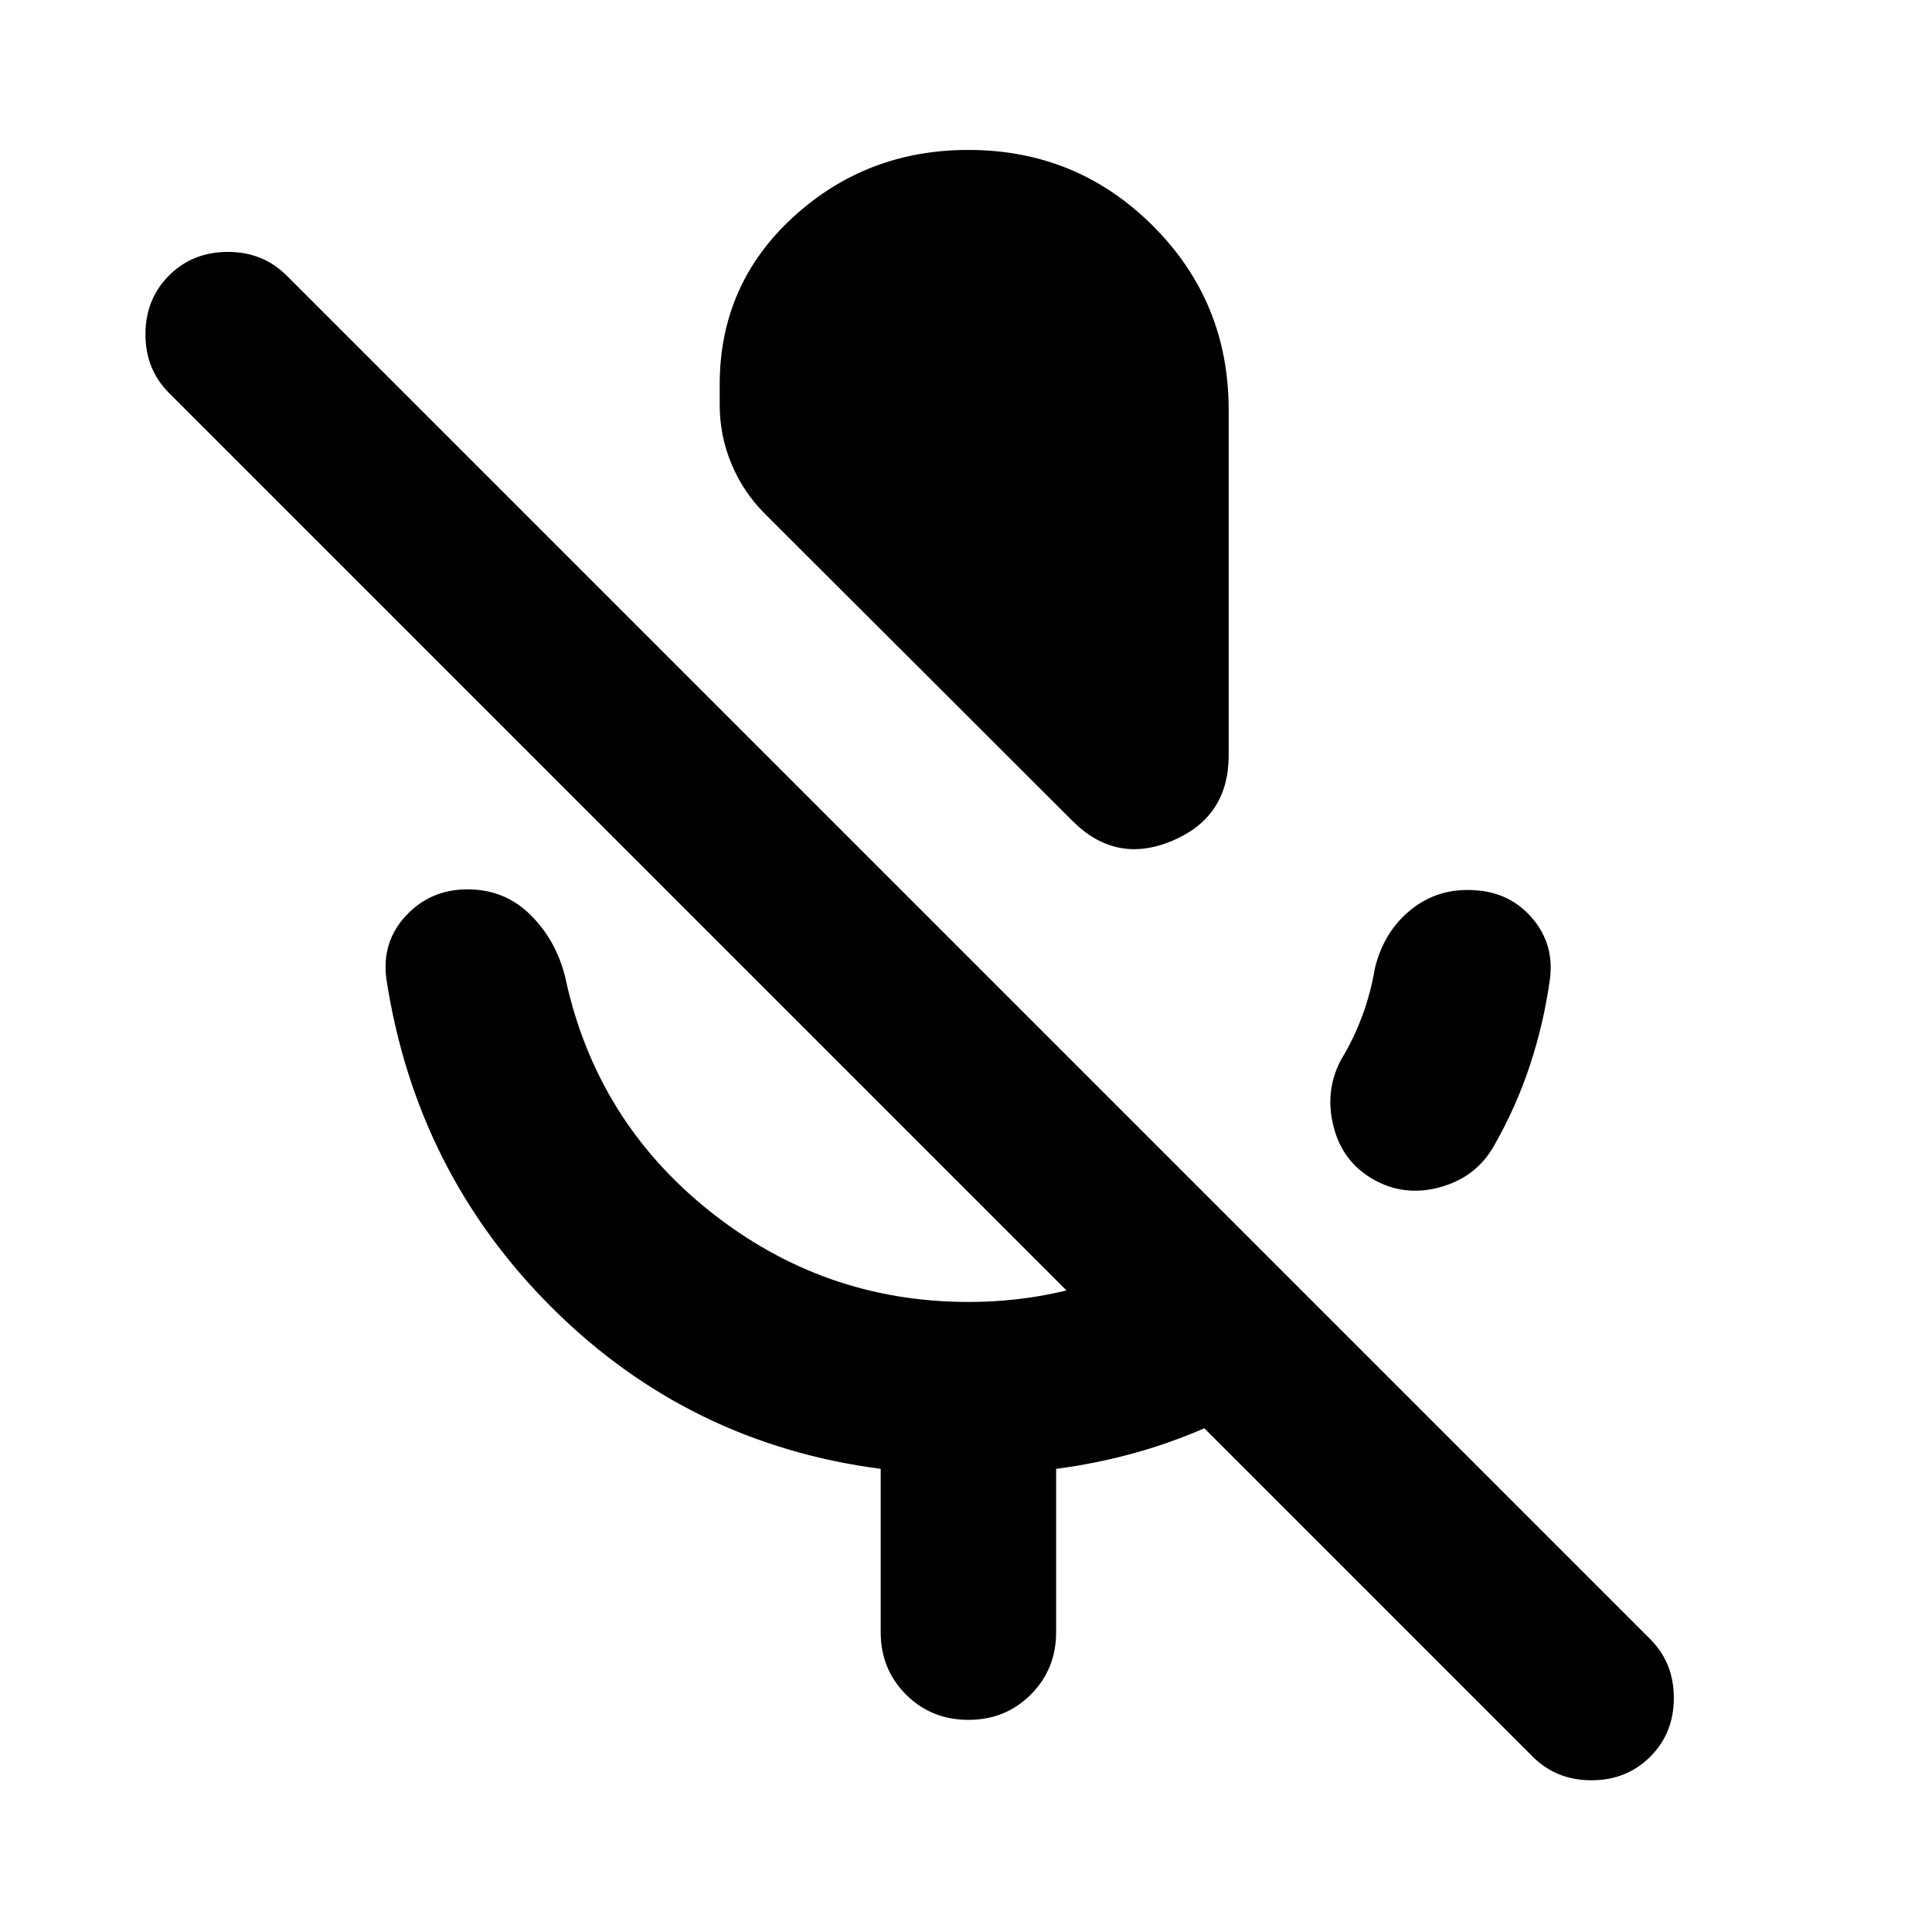
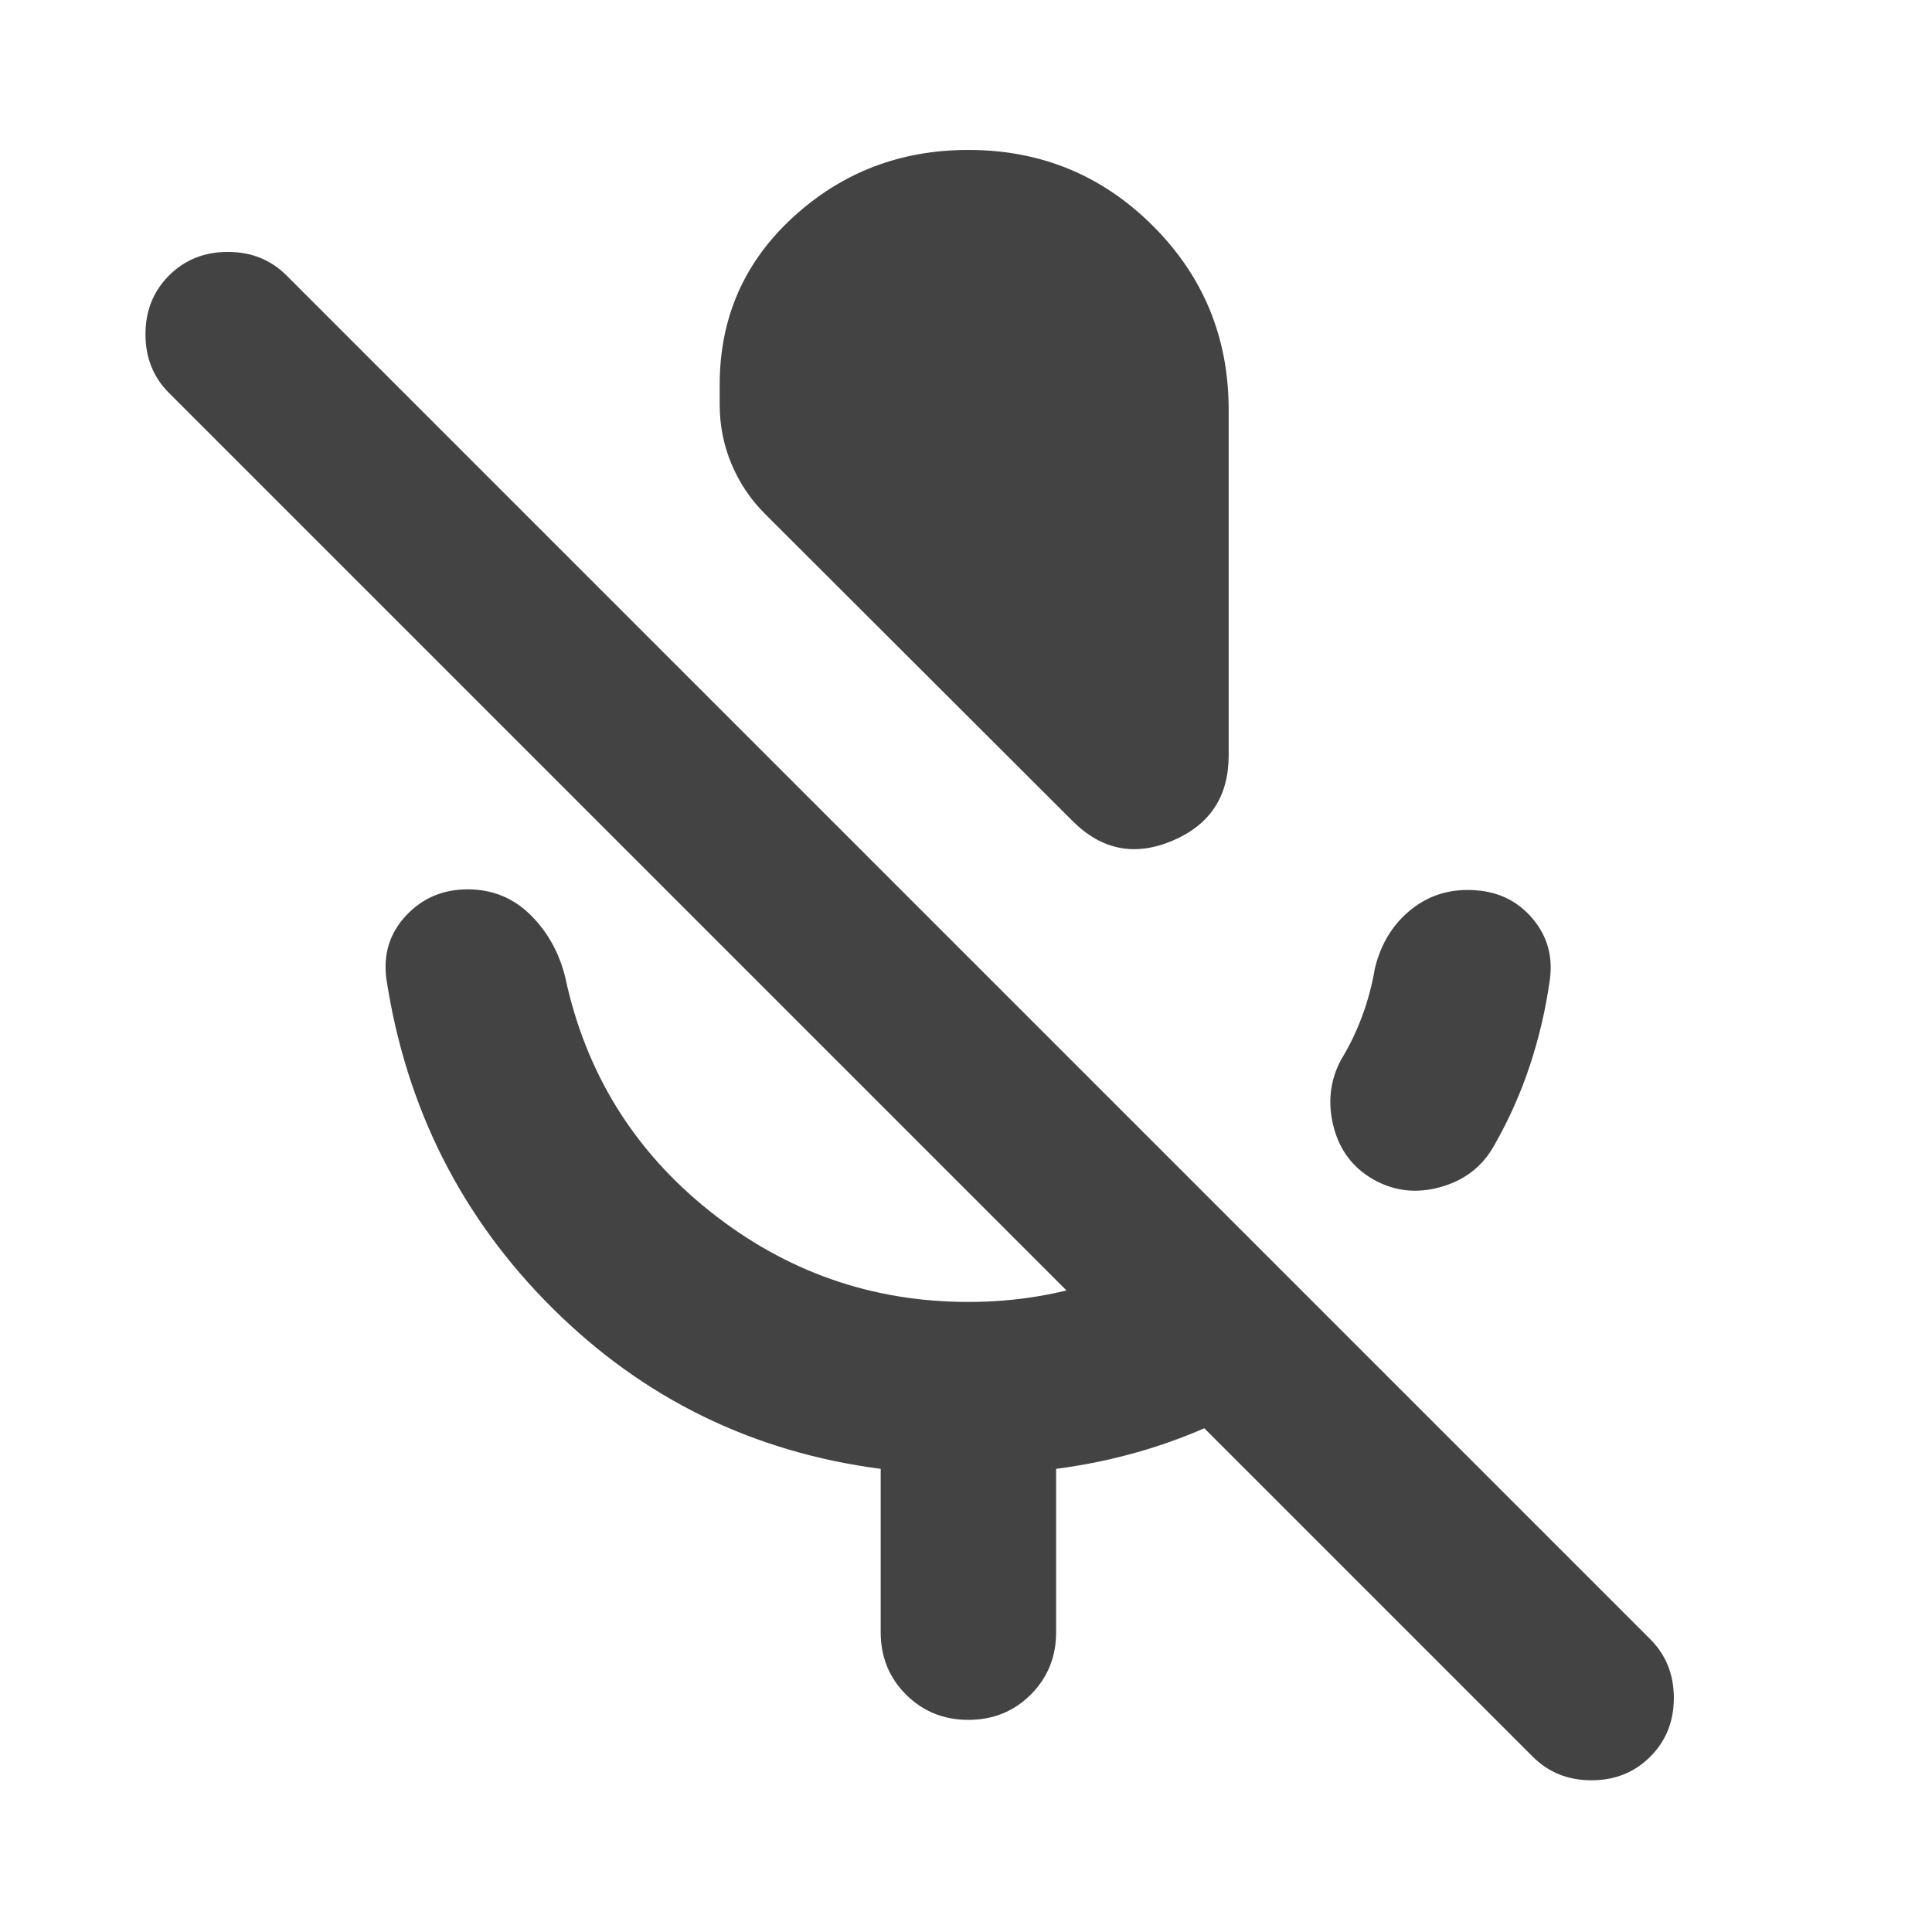
- <svg xmlns="http://www.w3.org/2000/svg" height="24px" viewBox="0 -960 960 960" width="24px" fill="#000000">
+ <svg xmlns="http://www.w3.org/2000/svg" height="24px" viewBox="0 -960 960 960" width="24px" fill="#434343">
  <path d="M682.52-373.89q-15.43-8.72-19.91-26.41-4.48-17.7 3.76-33.13 6.28-10.29 10.54-21.83 4.26-11.54 6.26-23.59 4.48-18.43 18.13-29.31 13.66-10.88 32.09-9.45 17.24 1.2 28.12 14.03 10.88 12.84 8.64 30.08-3 21.8-9.9 42.73-6.9 20.92-17.95 40.2-8.71 15.44-26.53 20.42-17.81 4.98-33.25-3.74ZM532.96-552.04 380.13-704.63q-10.76-10.76-16.64-24.78-5.88-14.03-5.88-29.55v-9.89q0-49.76 36.43-83.2 36.44-33.45 87.16-33.45 53.82 0 91.57 37.63 37.75 37.63 37.75 91.46v171.78q0 30.59-27.97 42.4-27.96 11.82-49.59-9.81ZM437.61-149v-81.13Q342.26-242.61 274.49-310 206.72-377.39 192-473.5q-2.48-18.43 9.72-31.51 12.19-13.08 30.63-13.08 18.43 0 31.25 12.7 12.81 12.69 17.29 31.13 15.2 70.96 71.77 116.08 56.58 45.11 128.54 45.11 36.15 0 68.56-11.69 32.41-11.7 58.37-32.61l62.5 62.5q-30.43 25.39-67.21 42.33-36.77 16.93-78.64 22.41V-149q0 18.44-12.57 31.01-12.58 12.58-31.01 12.58-18.44 0-31.02-12.58-12.57-12.57-12.57-31.01Zm324 61.89L84-764.72q-11.72-11.71-11.72-29.19T84-823.11q11.72-11.72 29.2-11.72 17.47 0 29.19 11.72L820-145.5q11.72 11.72 11.72 29.2 0 17.47-11.72 29.19-11.72 11.72-29.2 11.72-17.47 0-29.19-11.72Z" />
</svg>
